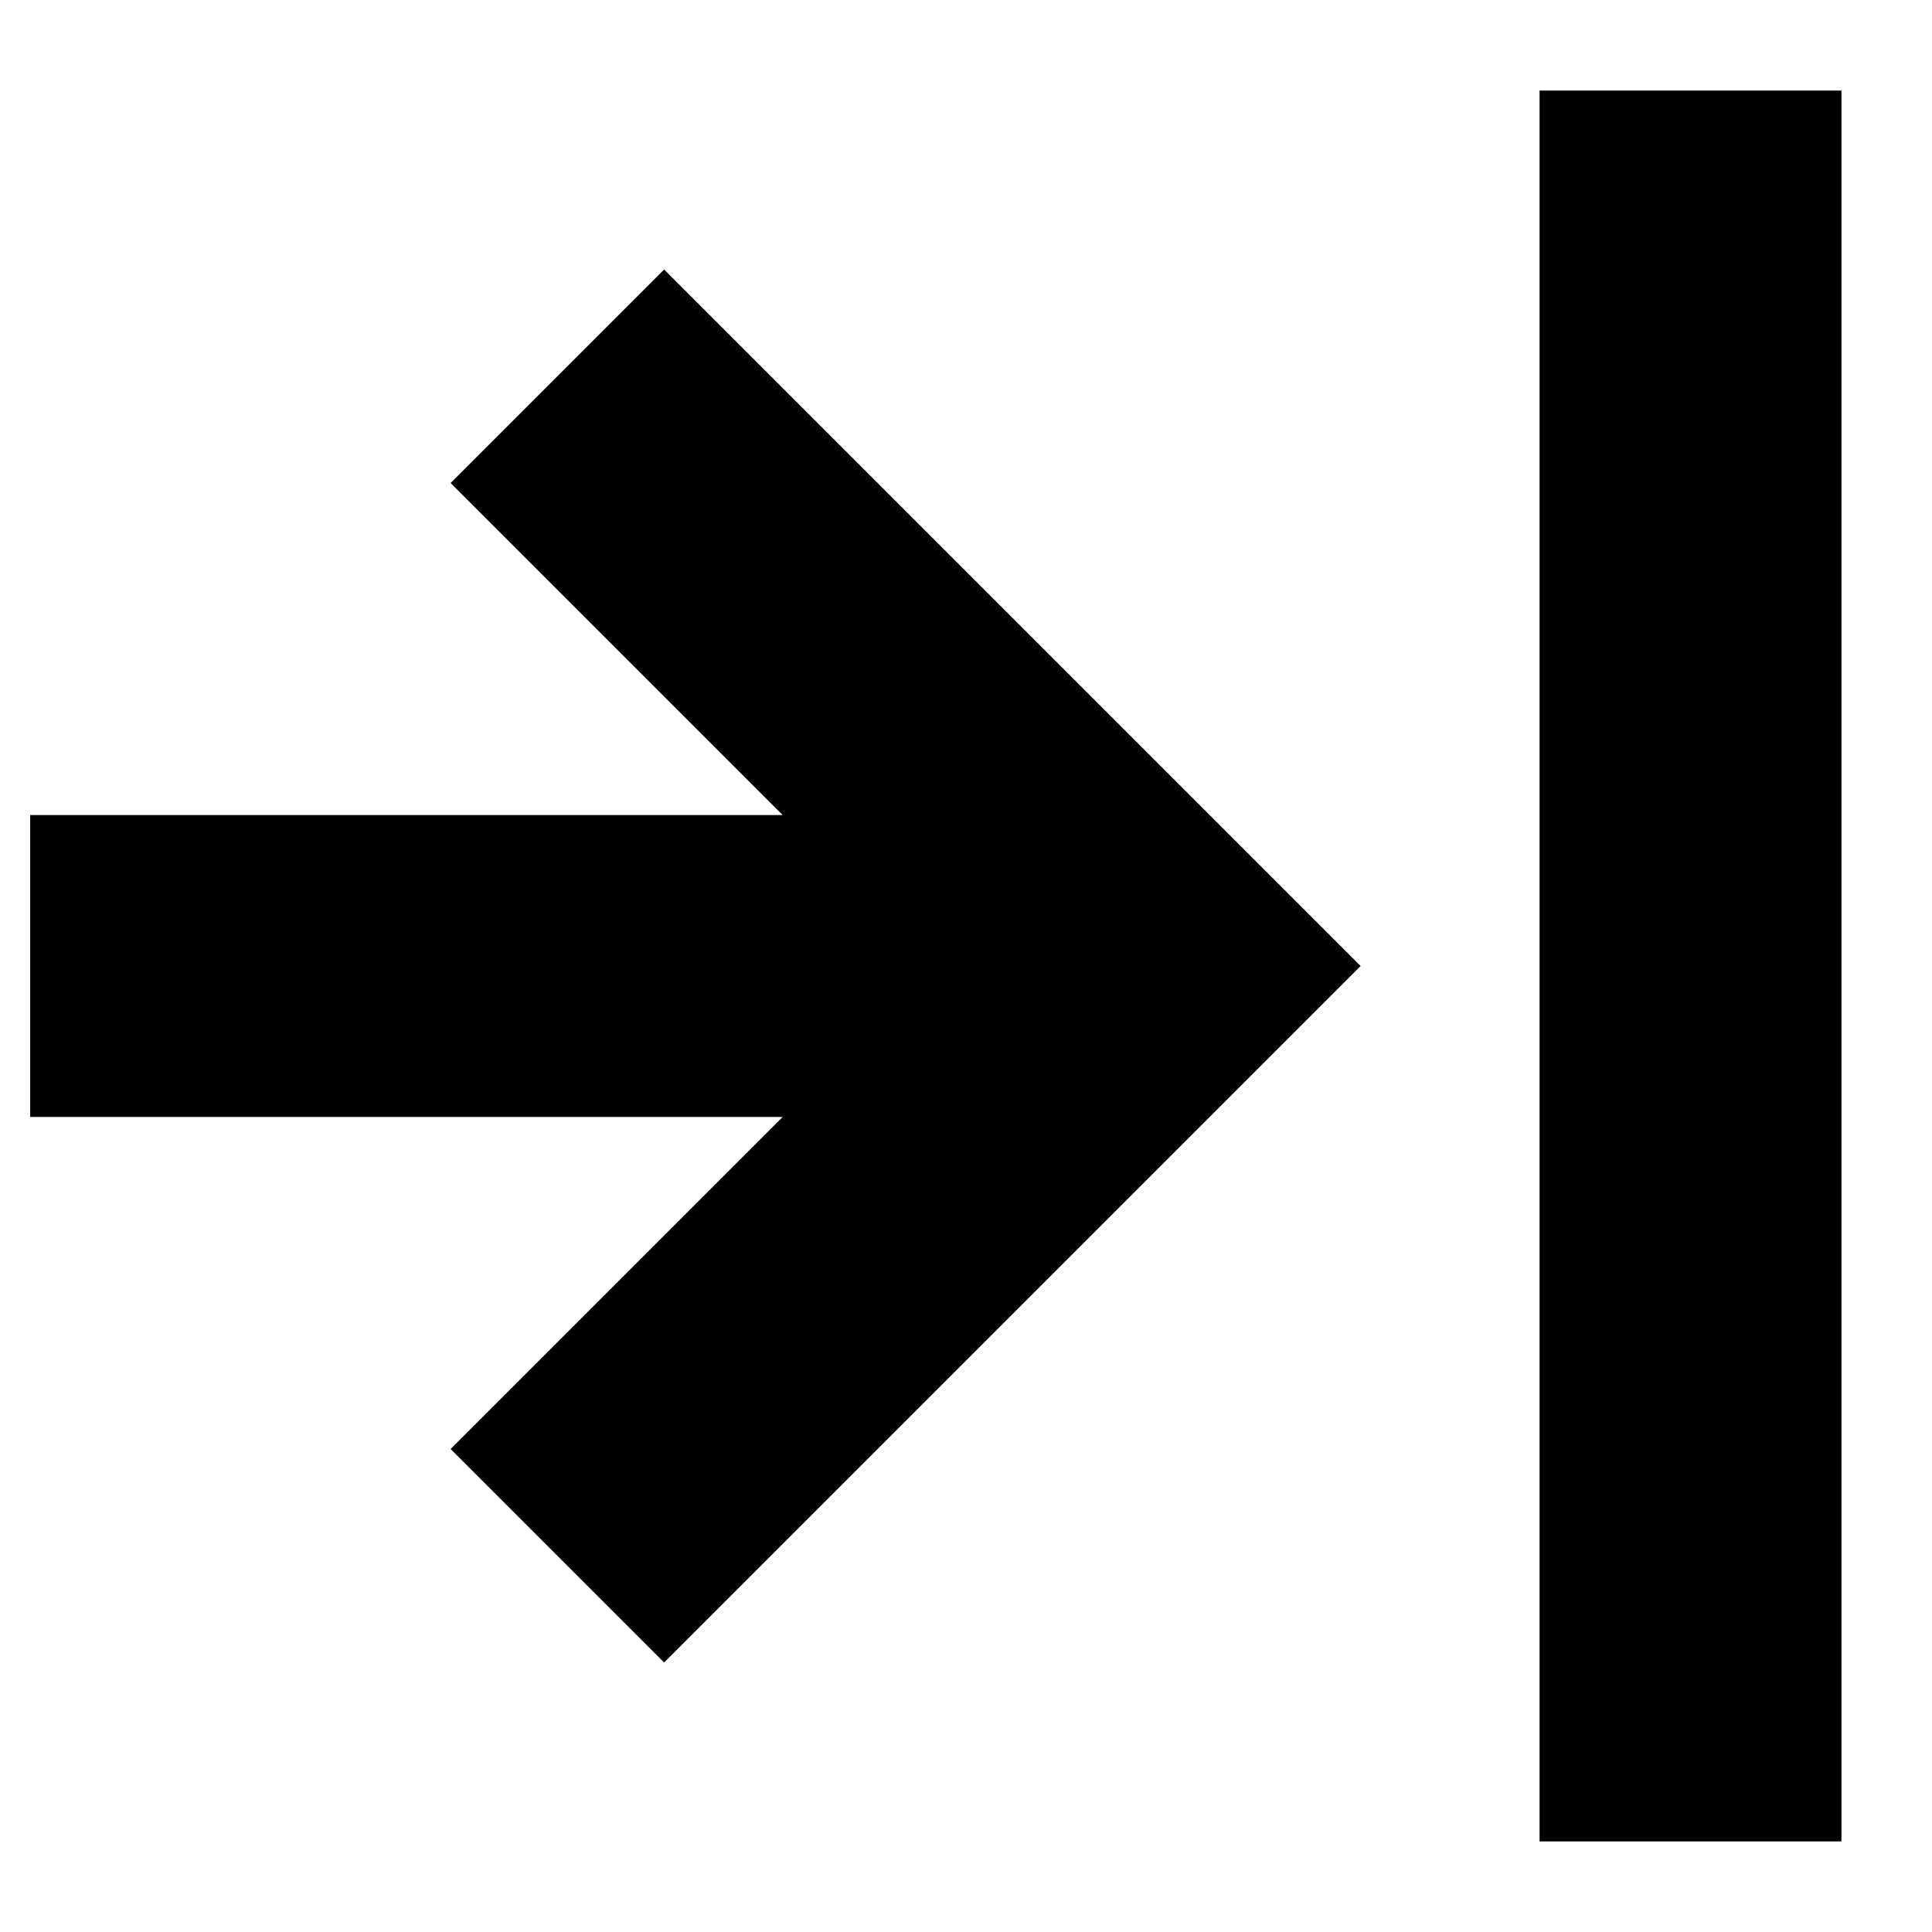
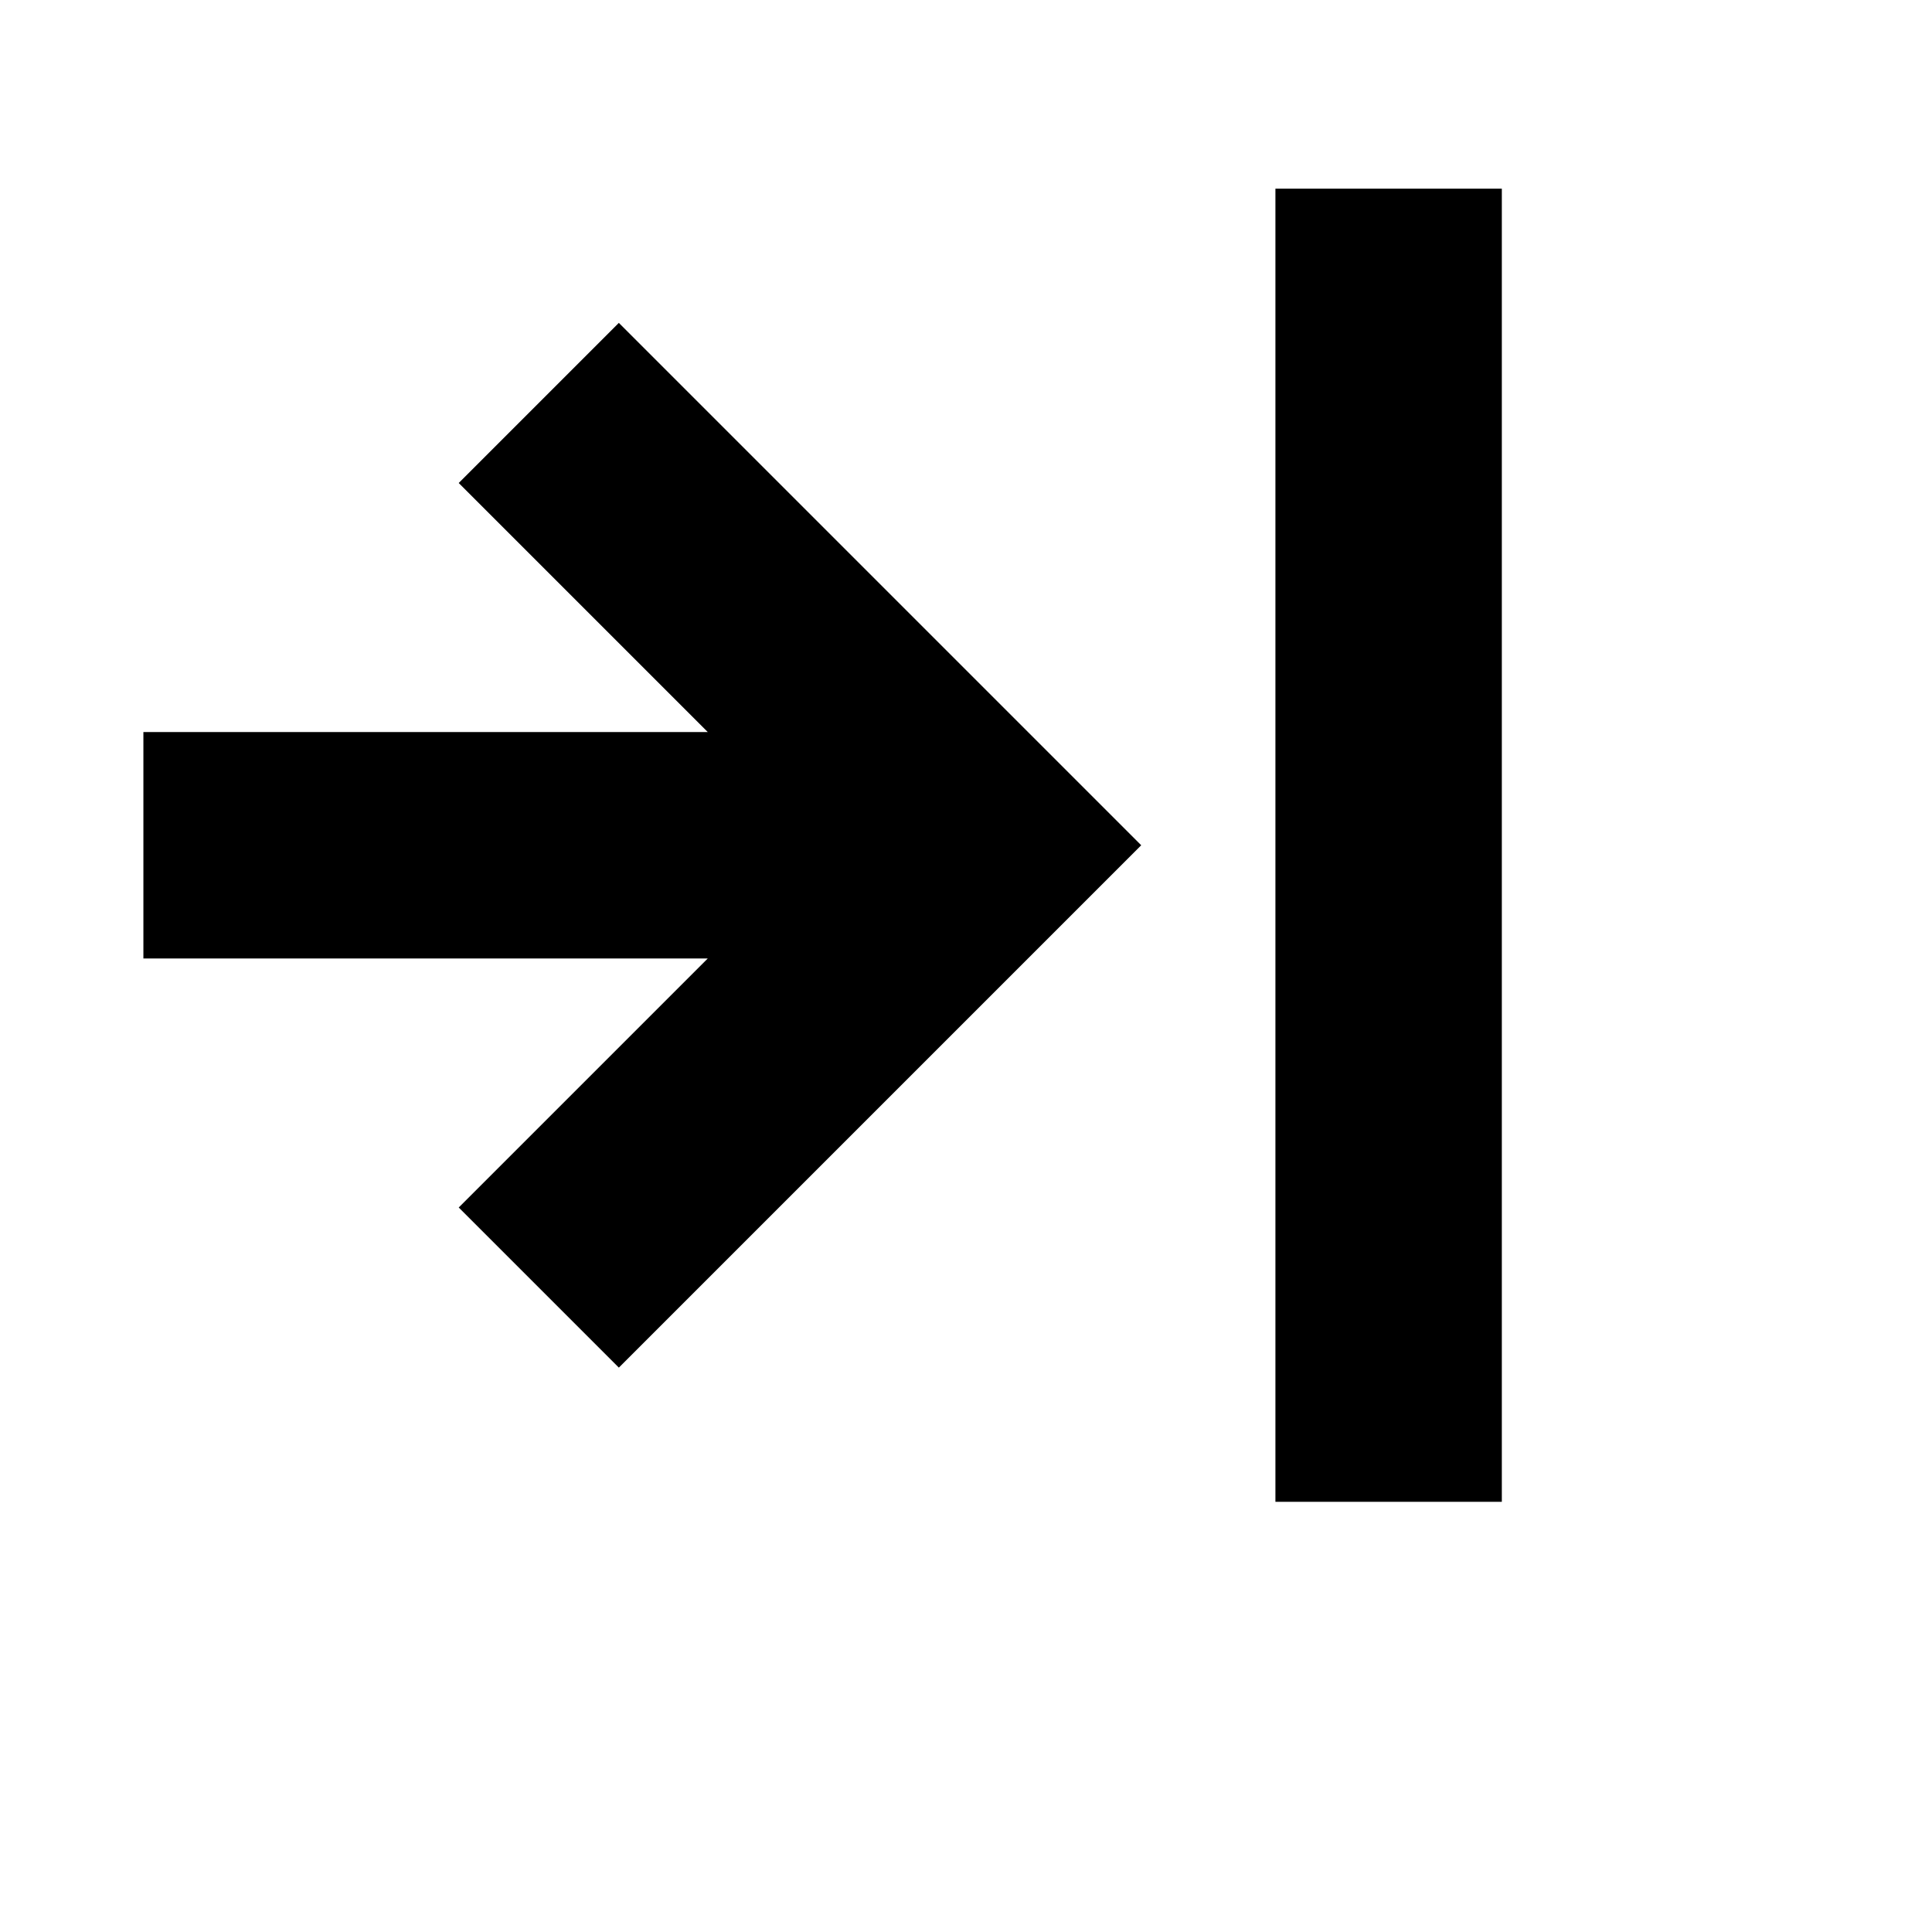
<svg xmlns="http://www.w3.org/2000/svg" viewBox="0 0 16 16" fill="currentColor">
-   <path d="M15.25 15.25h-2.5V.75h2.5zM11.268 8 5.5 13.768 3.732 12l2.75-2.75H.25v-2.5h6.232L3.732 4 5.5 2.232z" />
+   <g transform="translate(1 1) scale(.75)">
+     <path d="M15.25 15.25h-2.5V.75h2.5zM11.268 8 5.5 13.768 3.732 12l2.75-2.75H.25v-2.5h6.232L3.732 4 5.5 2.232z" />
+   </g>
</svg>
